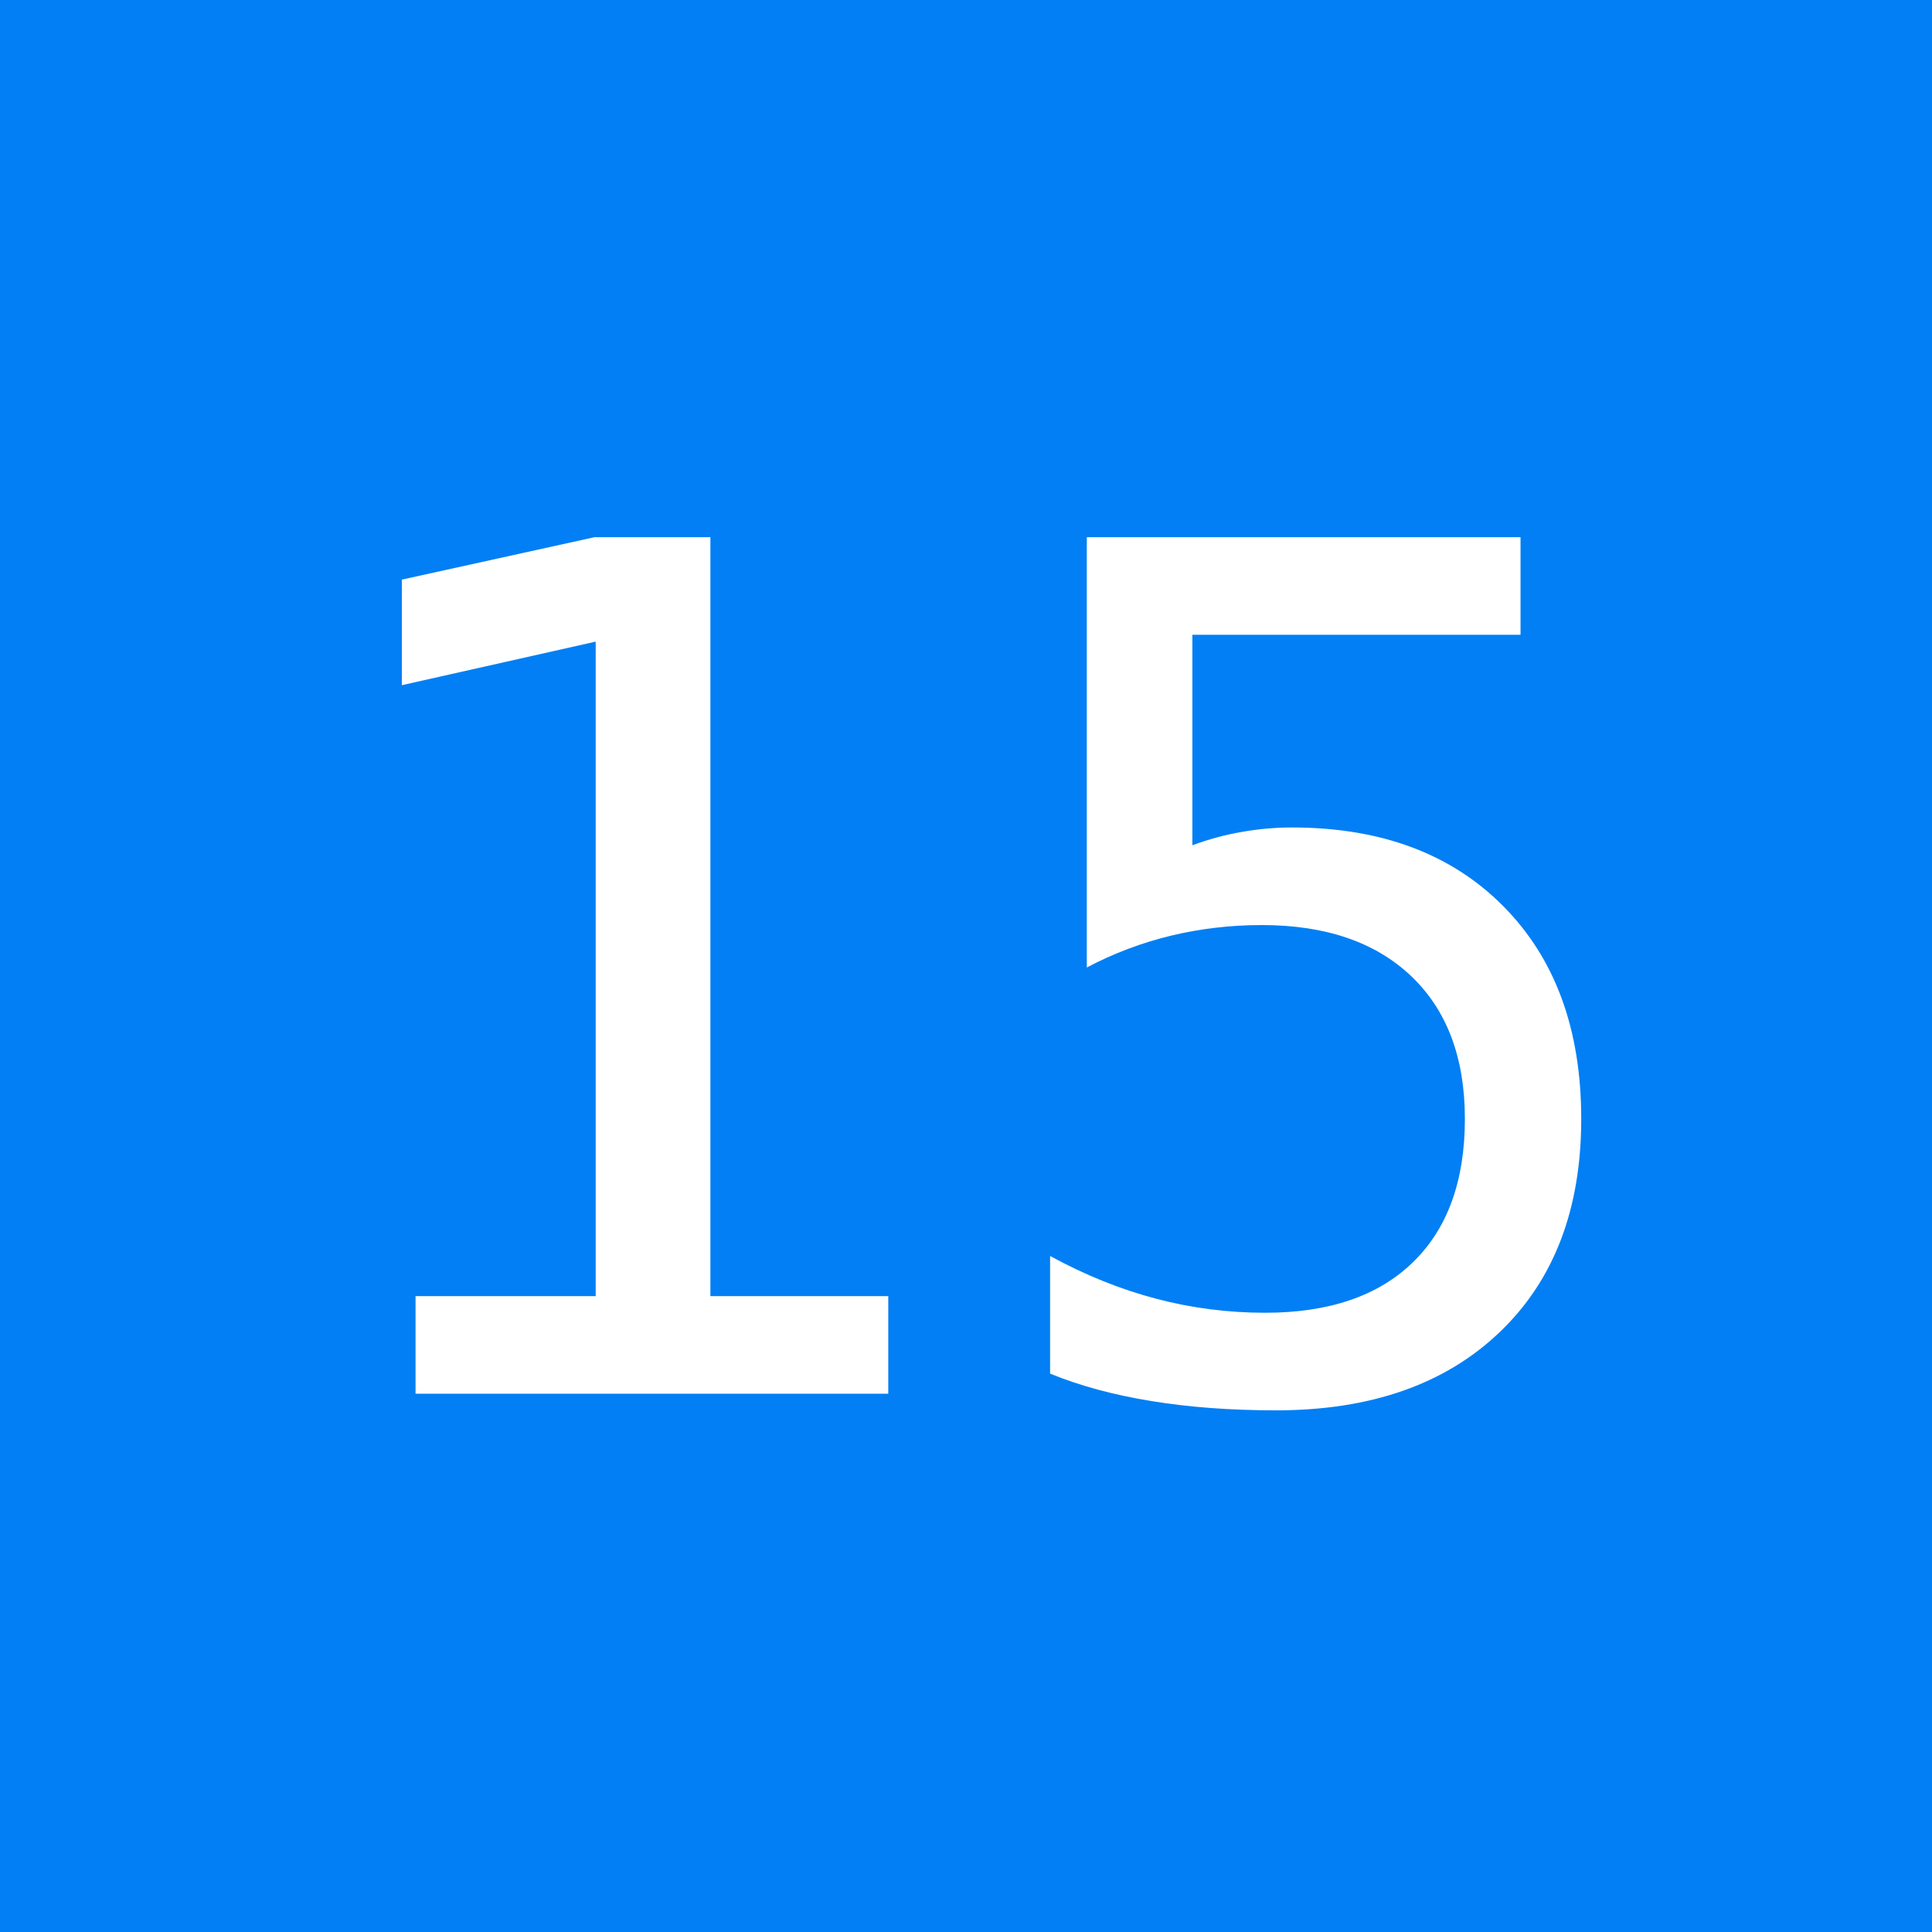
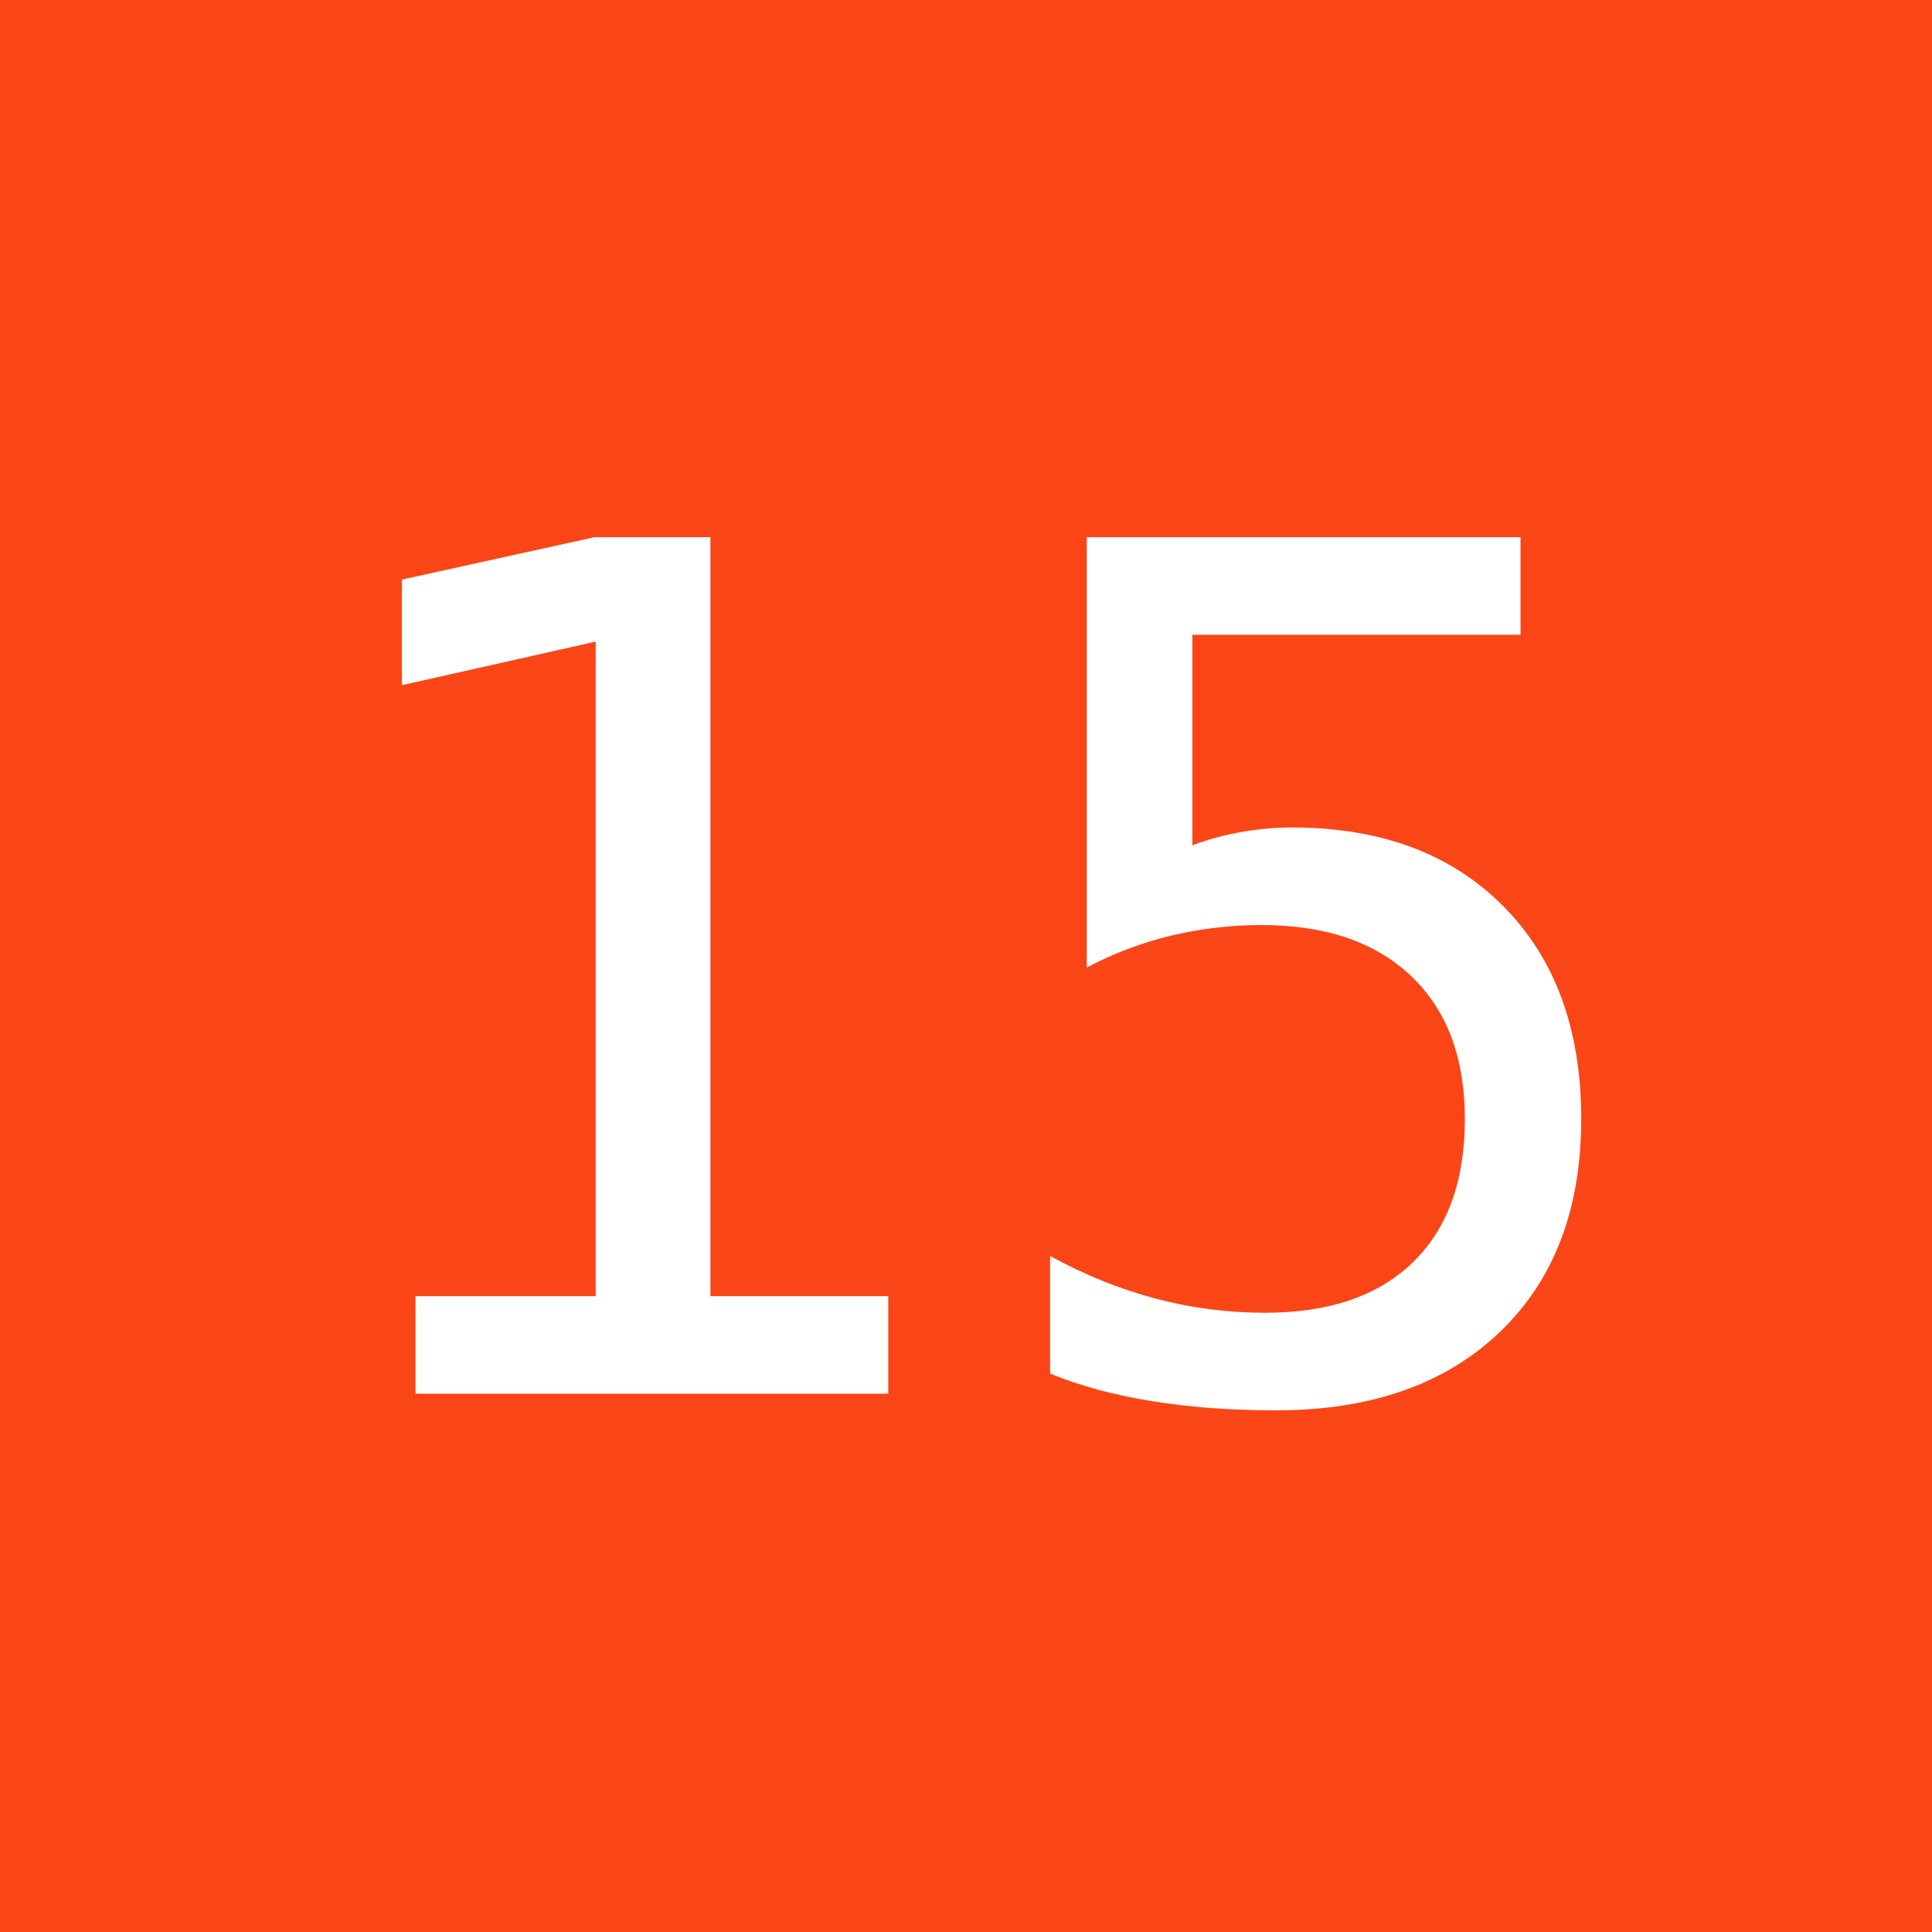
<svg xmlns="http://www.w3.org/2000/svg" width="52.211mm" height="52.211mm" viewBox="0 0 185 185" id="svg2" version="1.1">
  <defs id="defs4" />
  <g id="layer1" transform="translate(-125.5531,-92.80733)" style="display:inline">
-     <path style="opacity:1;fill:#027ff4;fill-opacity:1" d="m 125.553,185.307 0,-92.5 92.5,0 92.5,0 0,92.5 0,92.5 -92.5,0 -92.5,0 0,-92.5 z" id="path5020" />
+     <path style="opacity:1;fill:#FA4616;fill-opacity:1" d="m 125.553,185.307 0,-92.5 92.5,0 92.5,0 0,92.5 0,92.5 -92.5,0 -92.5,0 0,-92.5 z" id="path5020" />
    <text xml:space="preserve" style="font-style:normal;font-weight:normal;font-size:40px;line-height:125%;font-family:sans-serif;letter-spacing:0px;word-spacing:0px;fill:#000000;fill-opacity:1;stroke:none;stroke-width:1px;stroke-linecap:butt;stroke-linejoin:miter;stroke-opacity:1" x="150.515" y="226.259" id="text5024">
      <tspan id="tspan5026" x="150.515" y="226.259" style="font-style:normal;font-variant:normal;font-weight:normal;font-stretch:normal;font-size:112.5px;font-family:monospace;-inkscape-font-specification:monospace;fill:#ffffff">15</tspan>
    </text>
  </g>
</svg>
